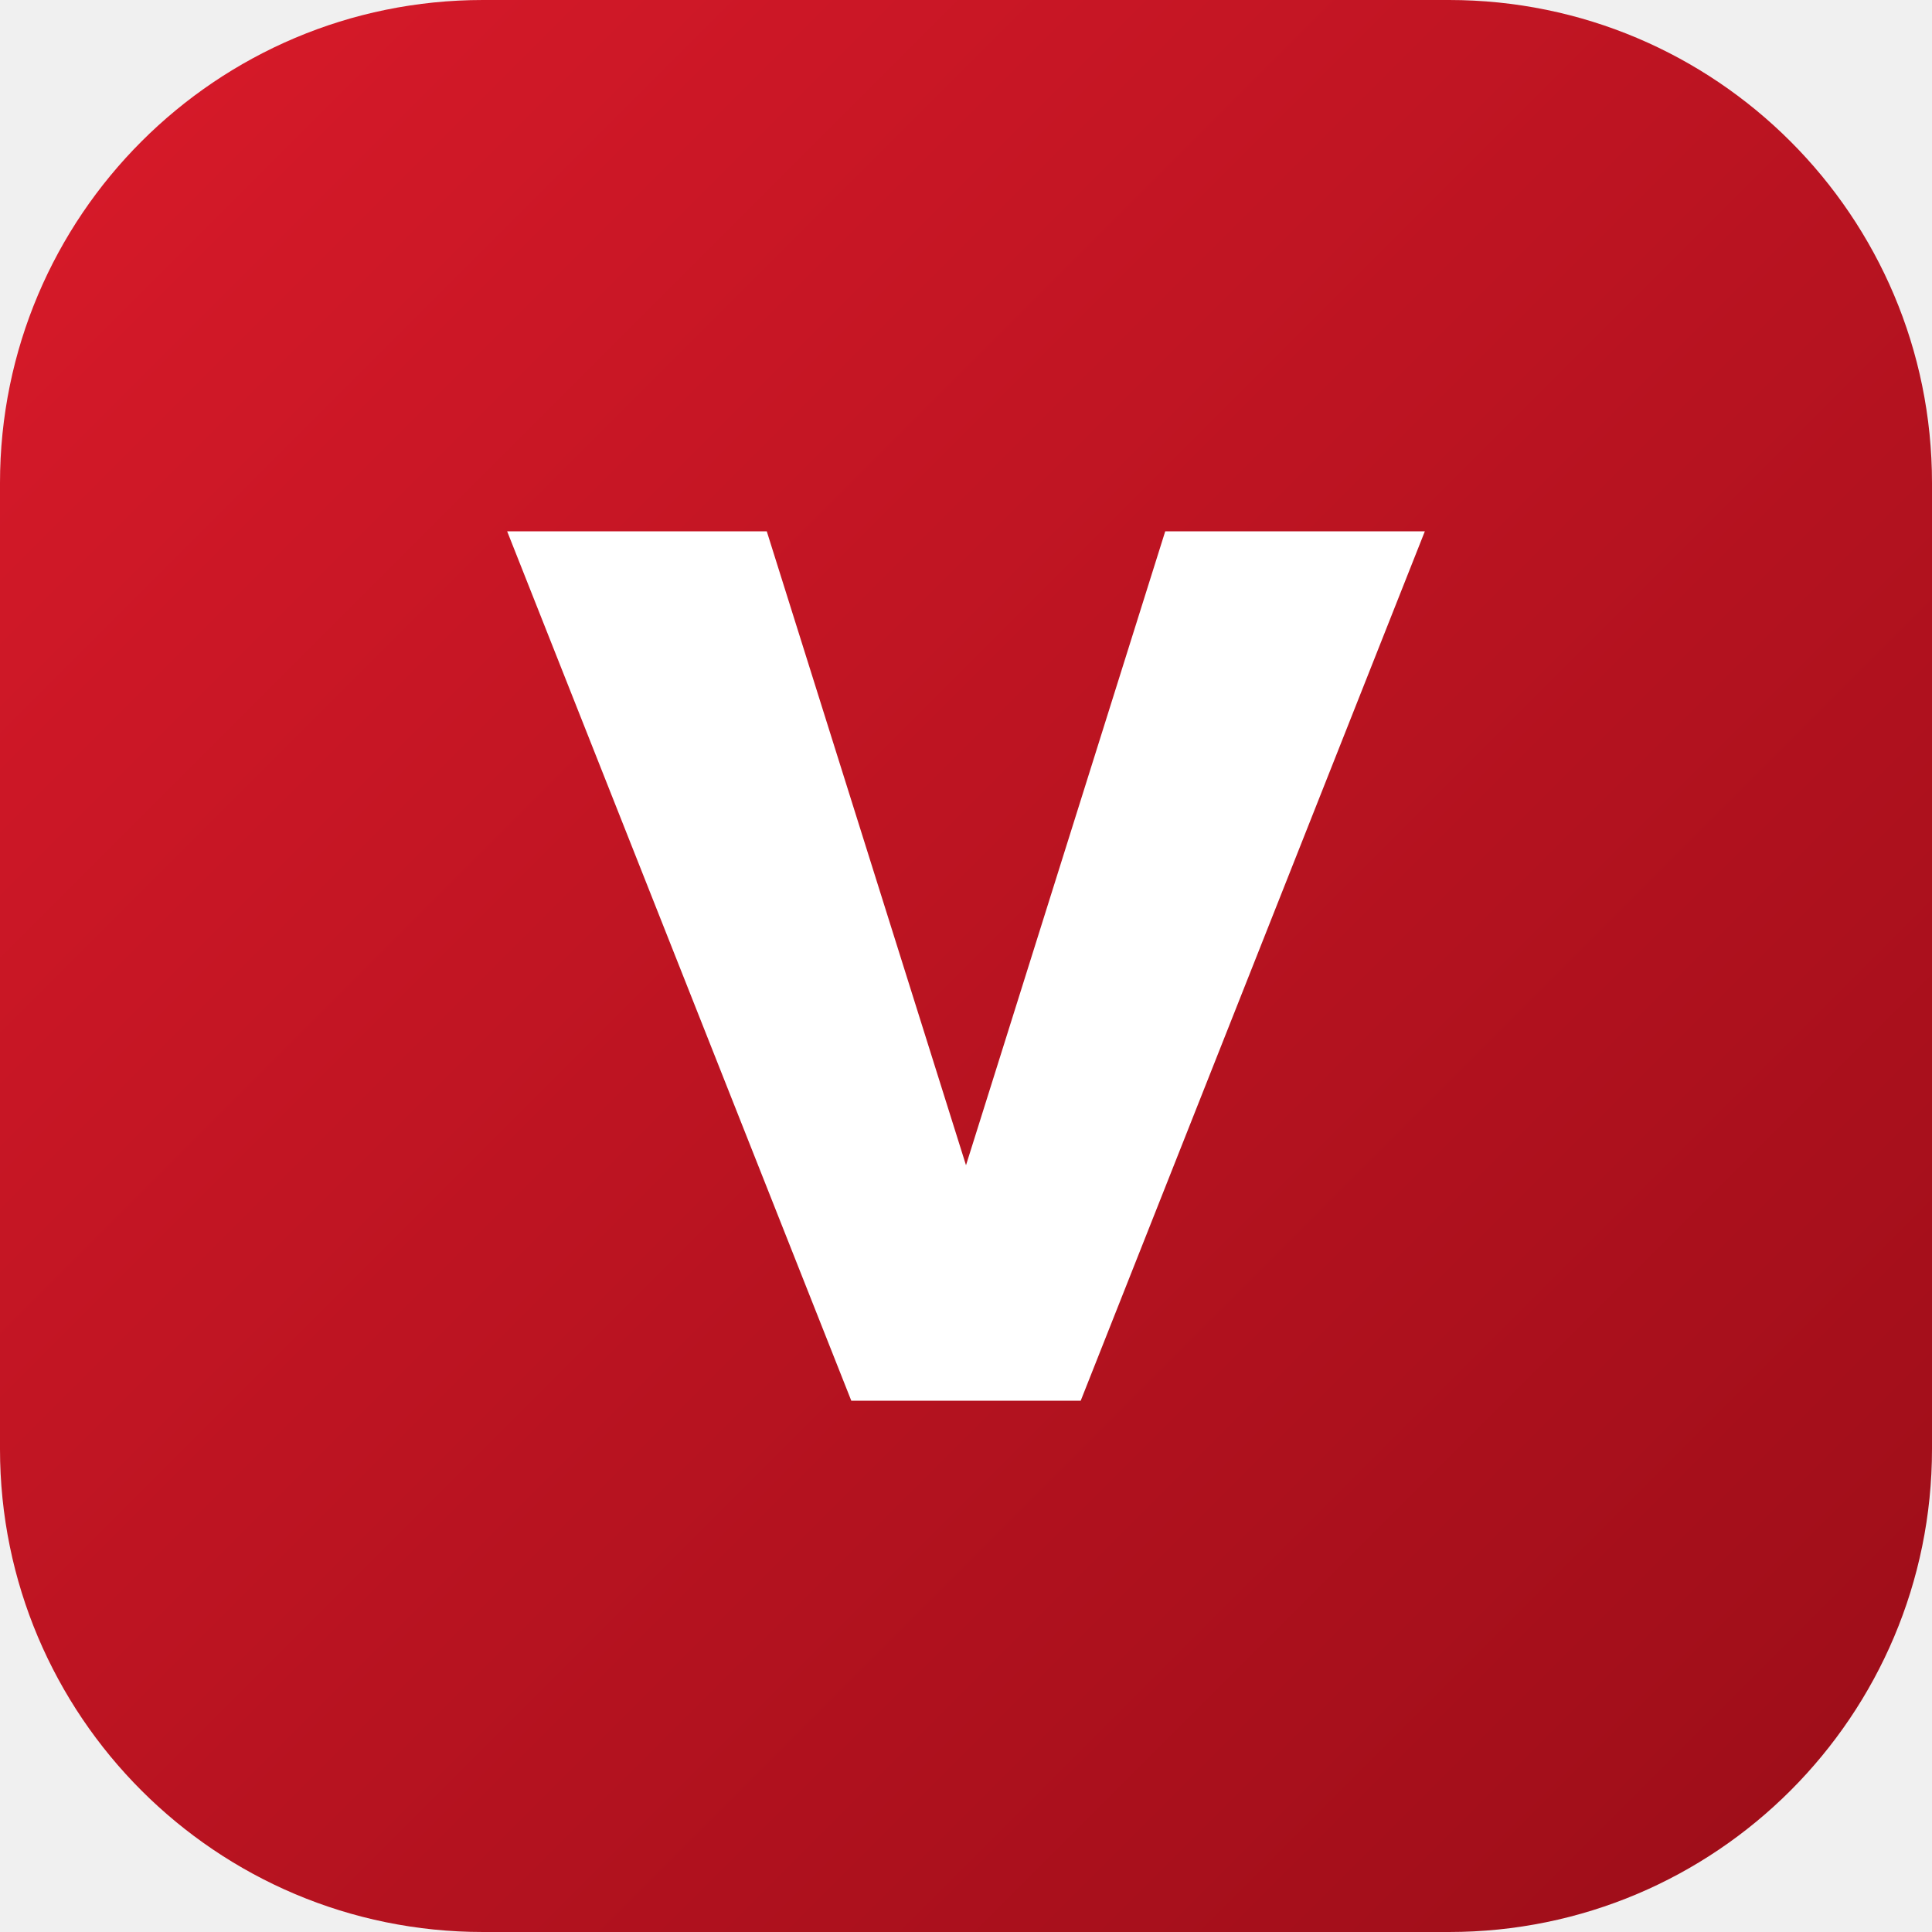
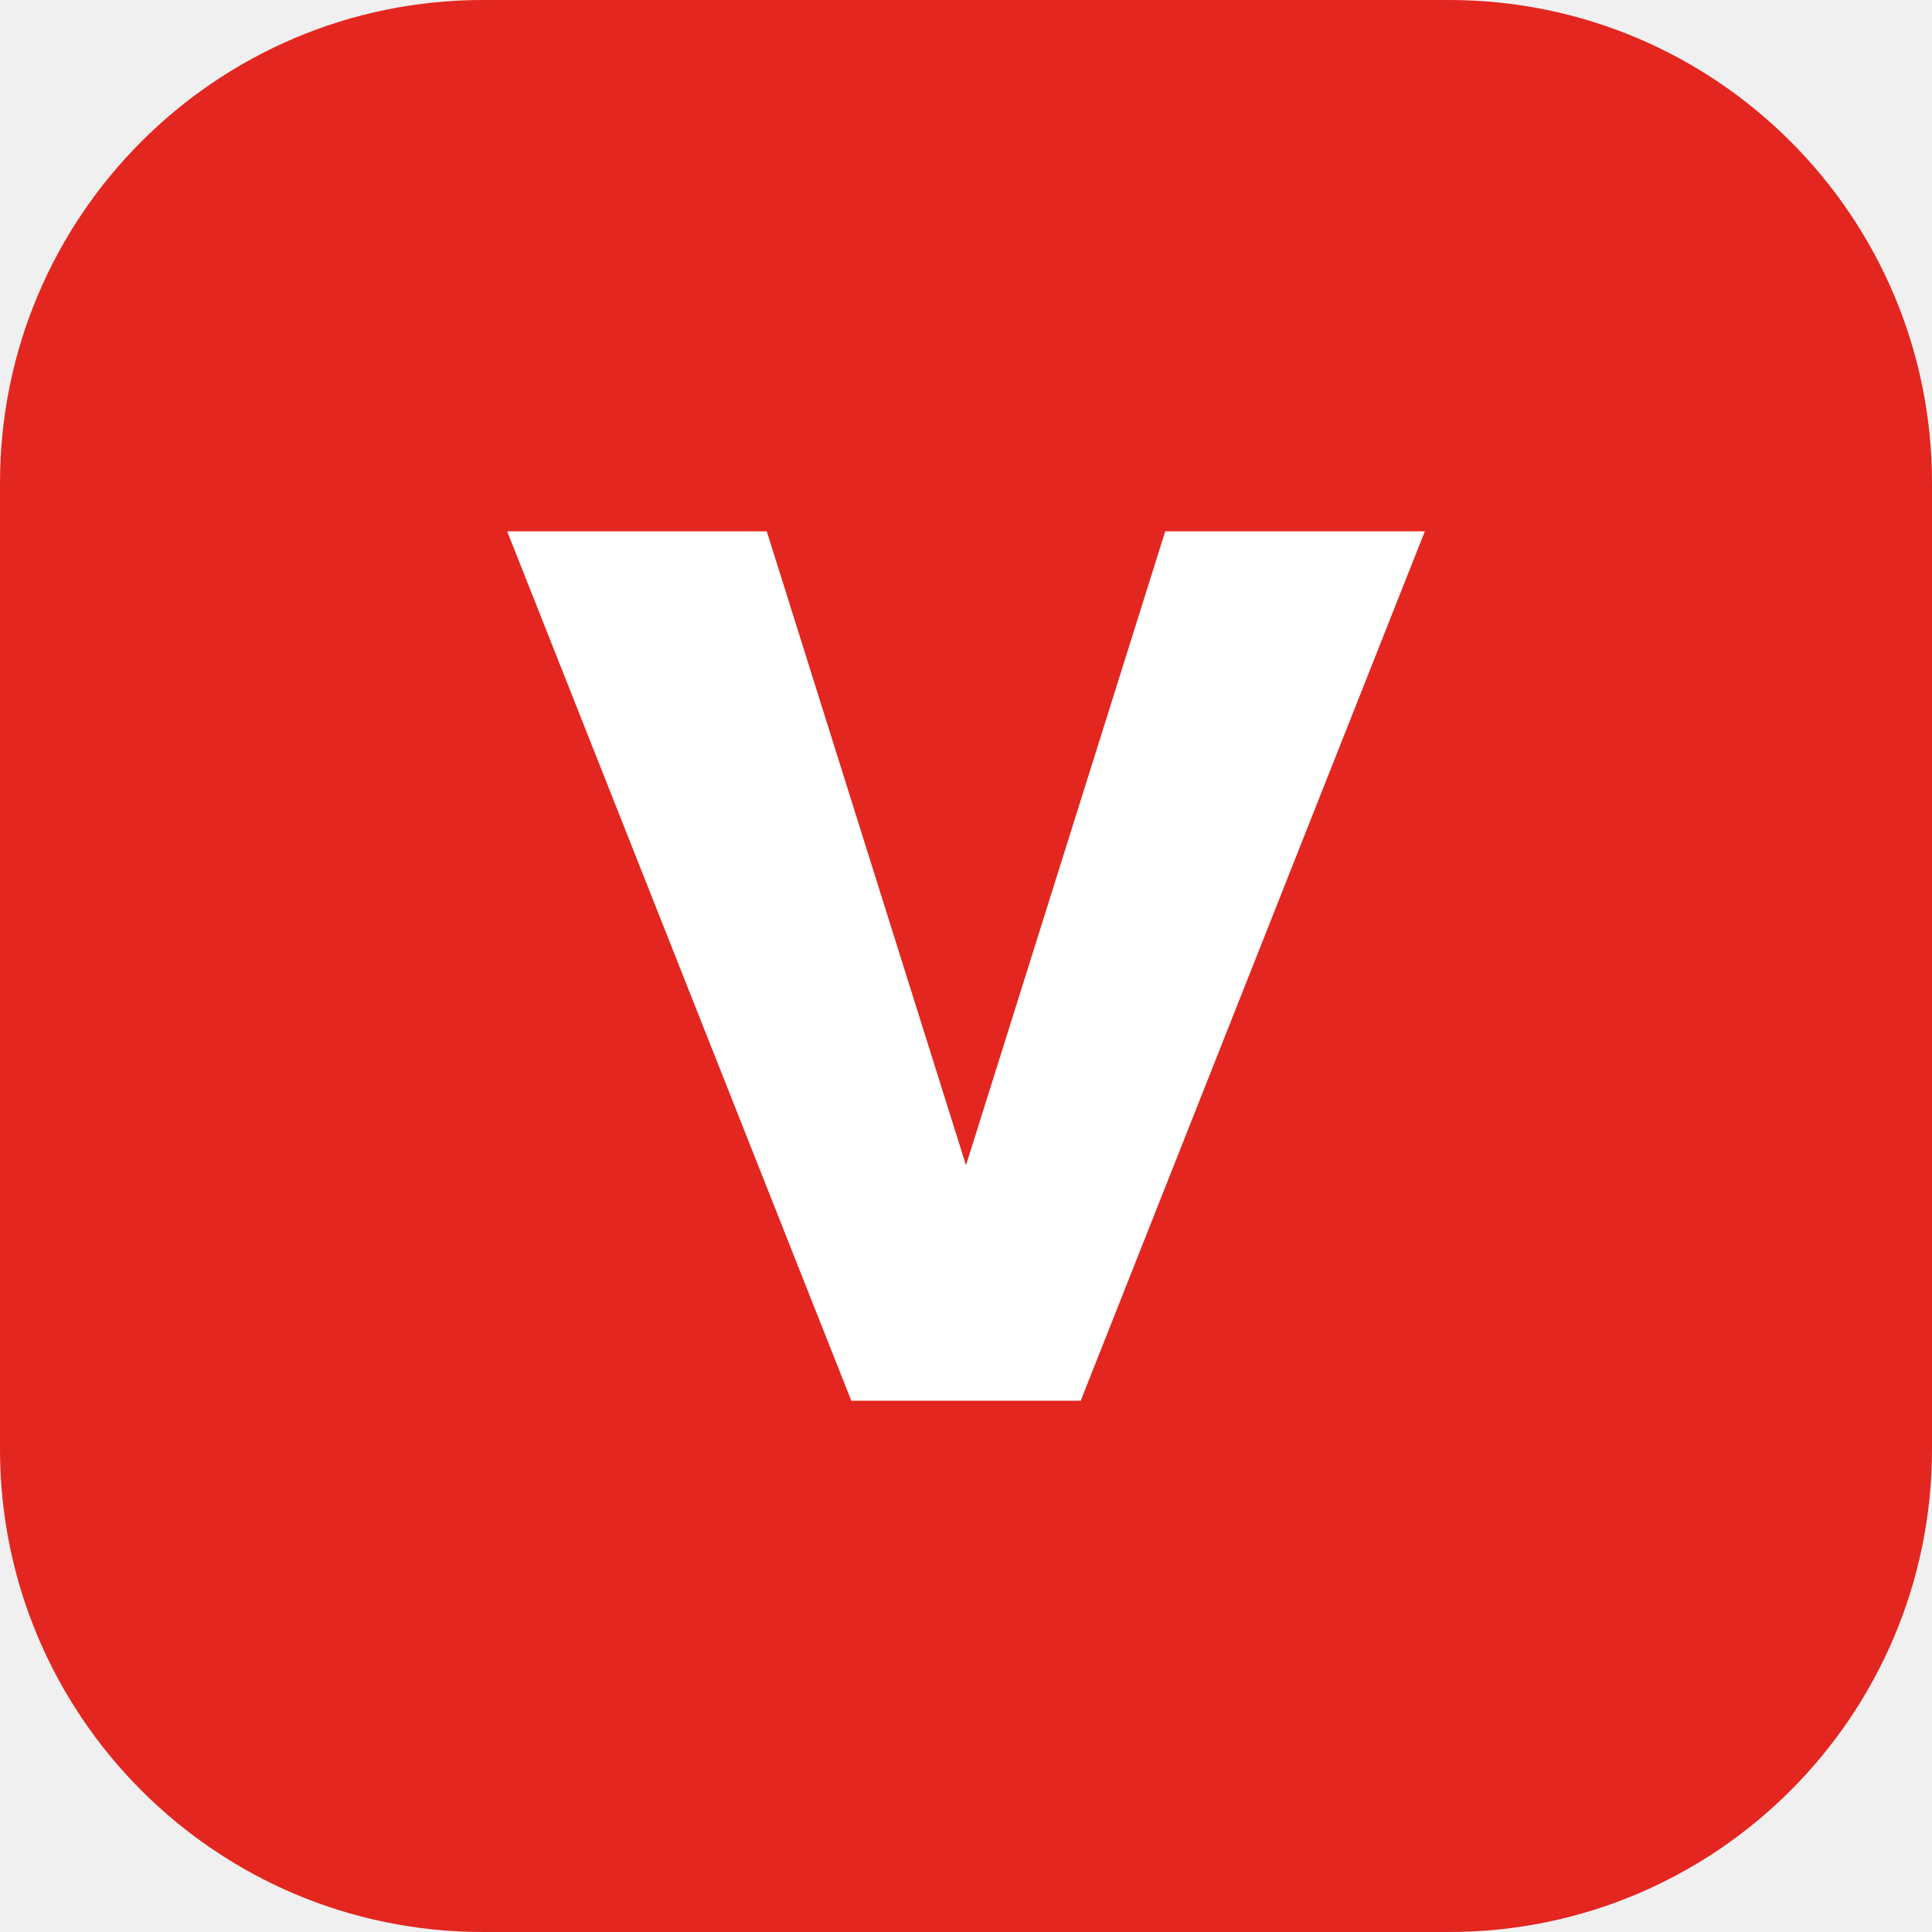
<svg xmlns="http://www.w3.org/2000/svg" viewBox="0 0 32 32" role="img" aria-label="Verifire">
-   <defs>
-     <linearGradient id="verifire" x1="0" y1="0" x2="1" y2="1">
-       <stop offset="0" stop-color="#d91a2a" />
-       <stop offset="1" stop-color="#9b0d18" />
-     </linearGradient>
-   </defs>
-   <rect width="32" height="32" rx="8" fill="url(#verifire)" />
+   <rect width="32" height="32" rx="8" fill="#e3261f" />
  <path d="M8.4 8.8h4.3L16 19.3l3.3-10.5h4.3L17.9 23.2h-3.8z" fill="#ffffff" />
</svg>
